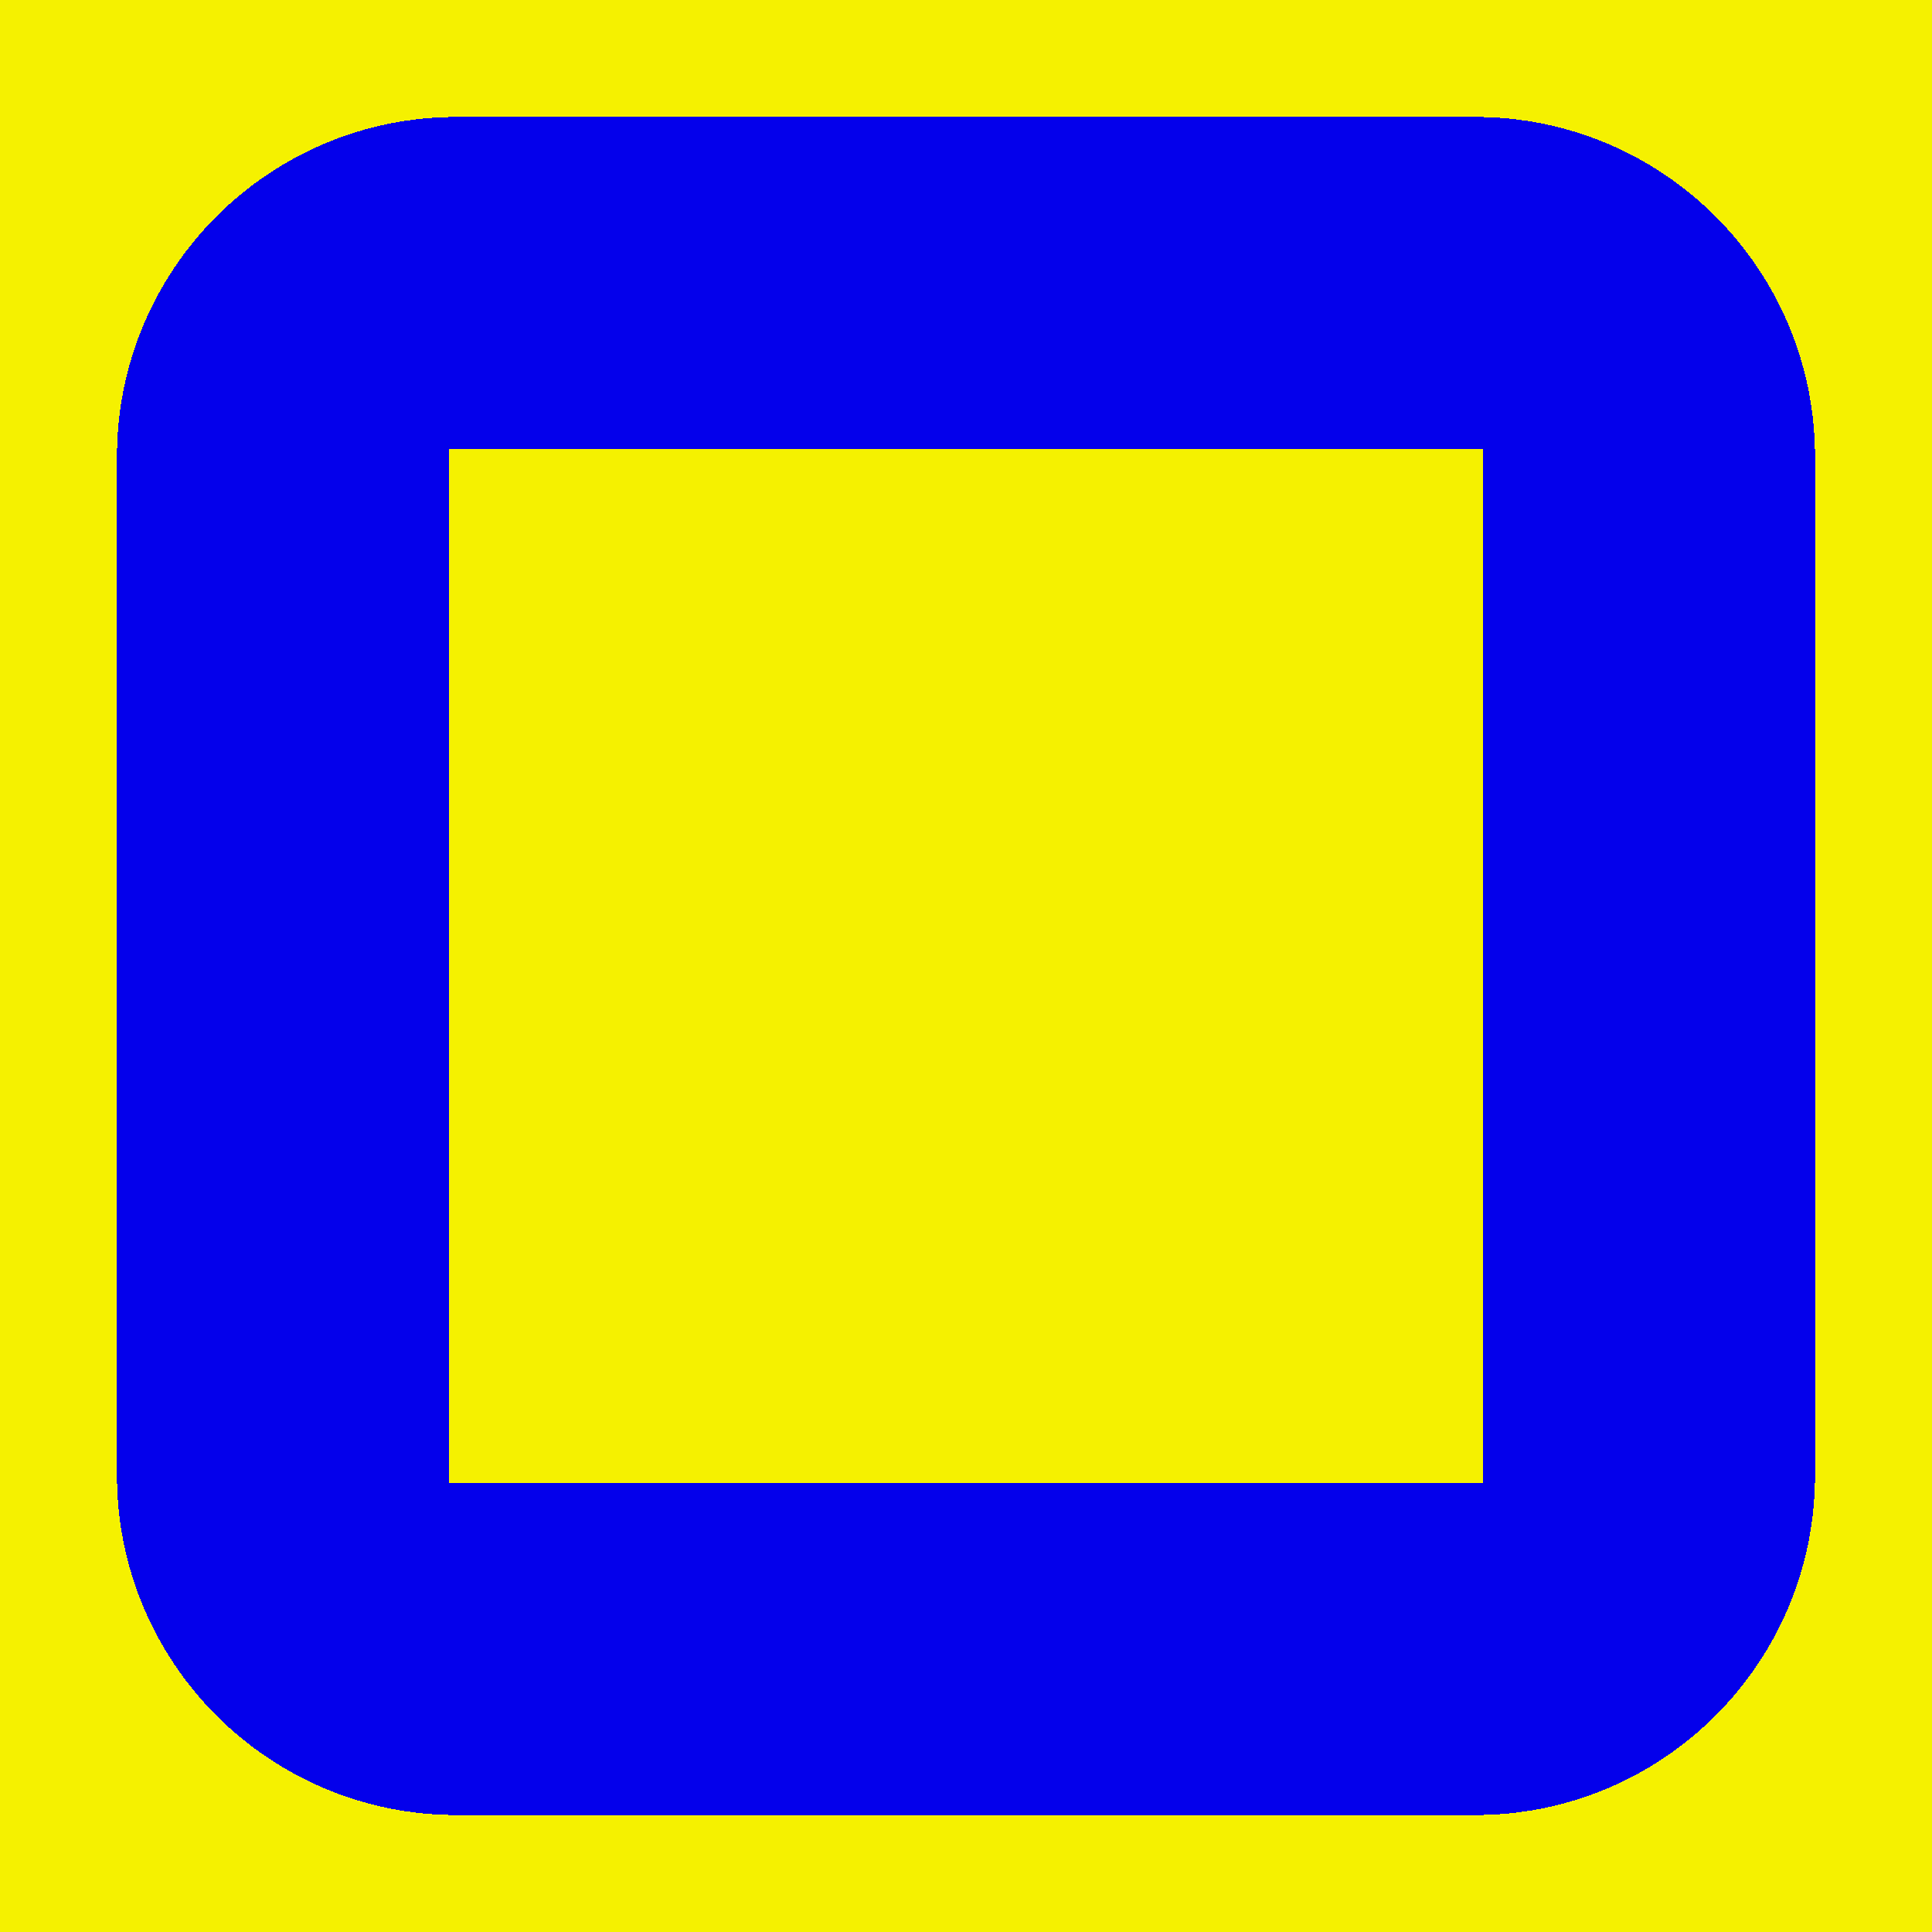
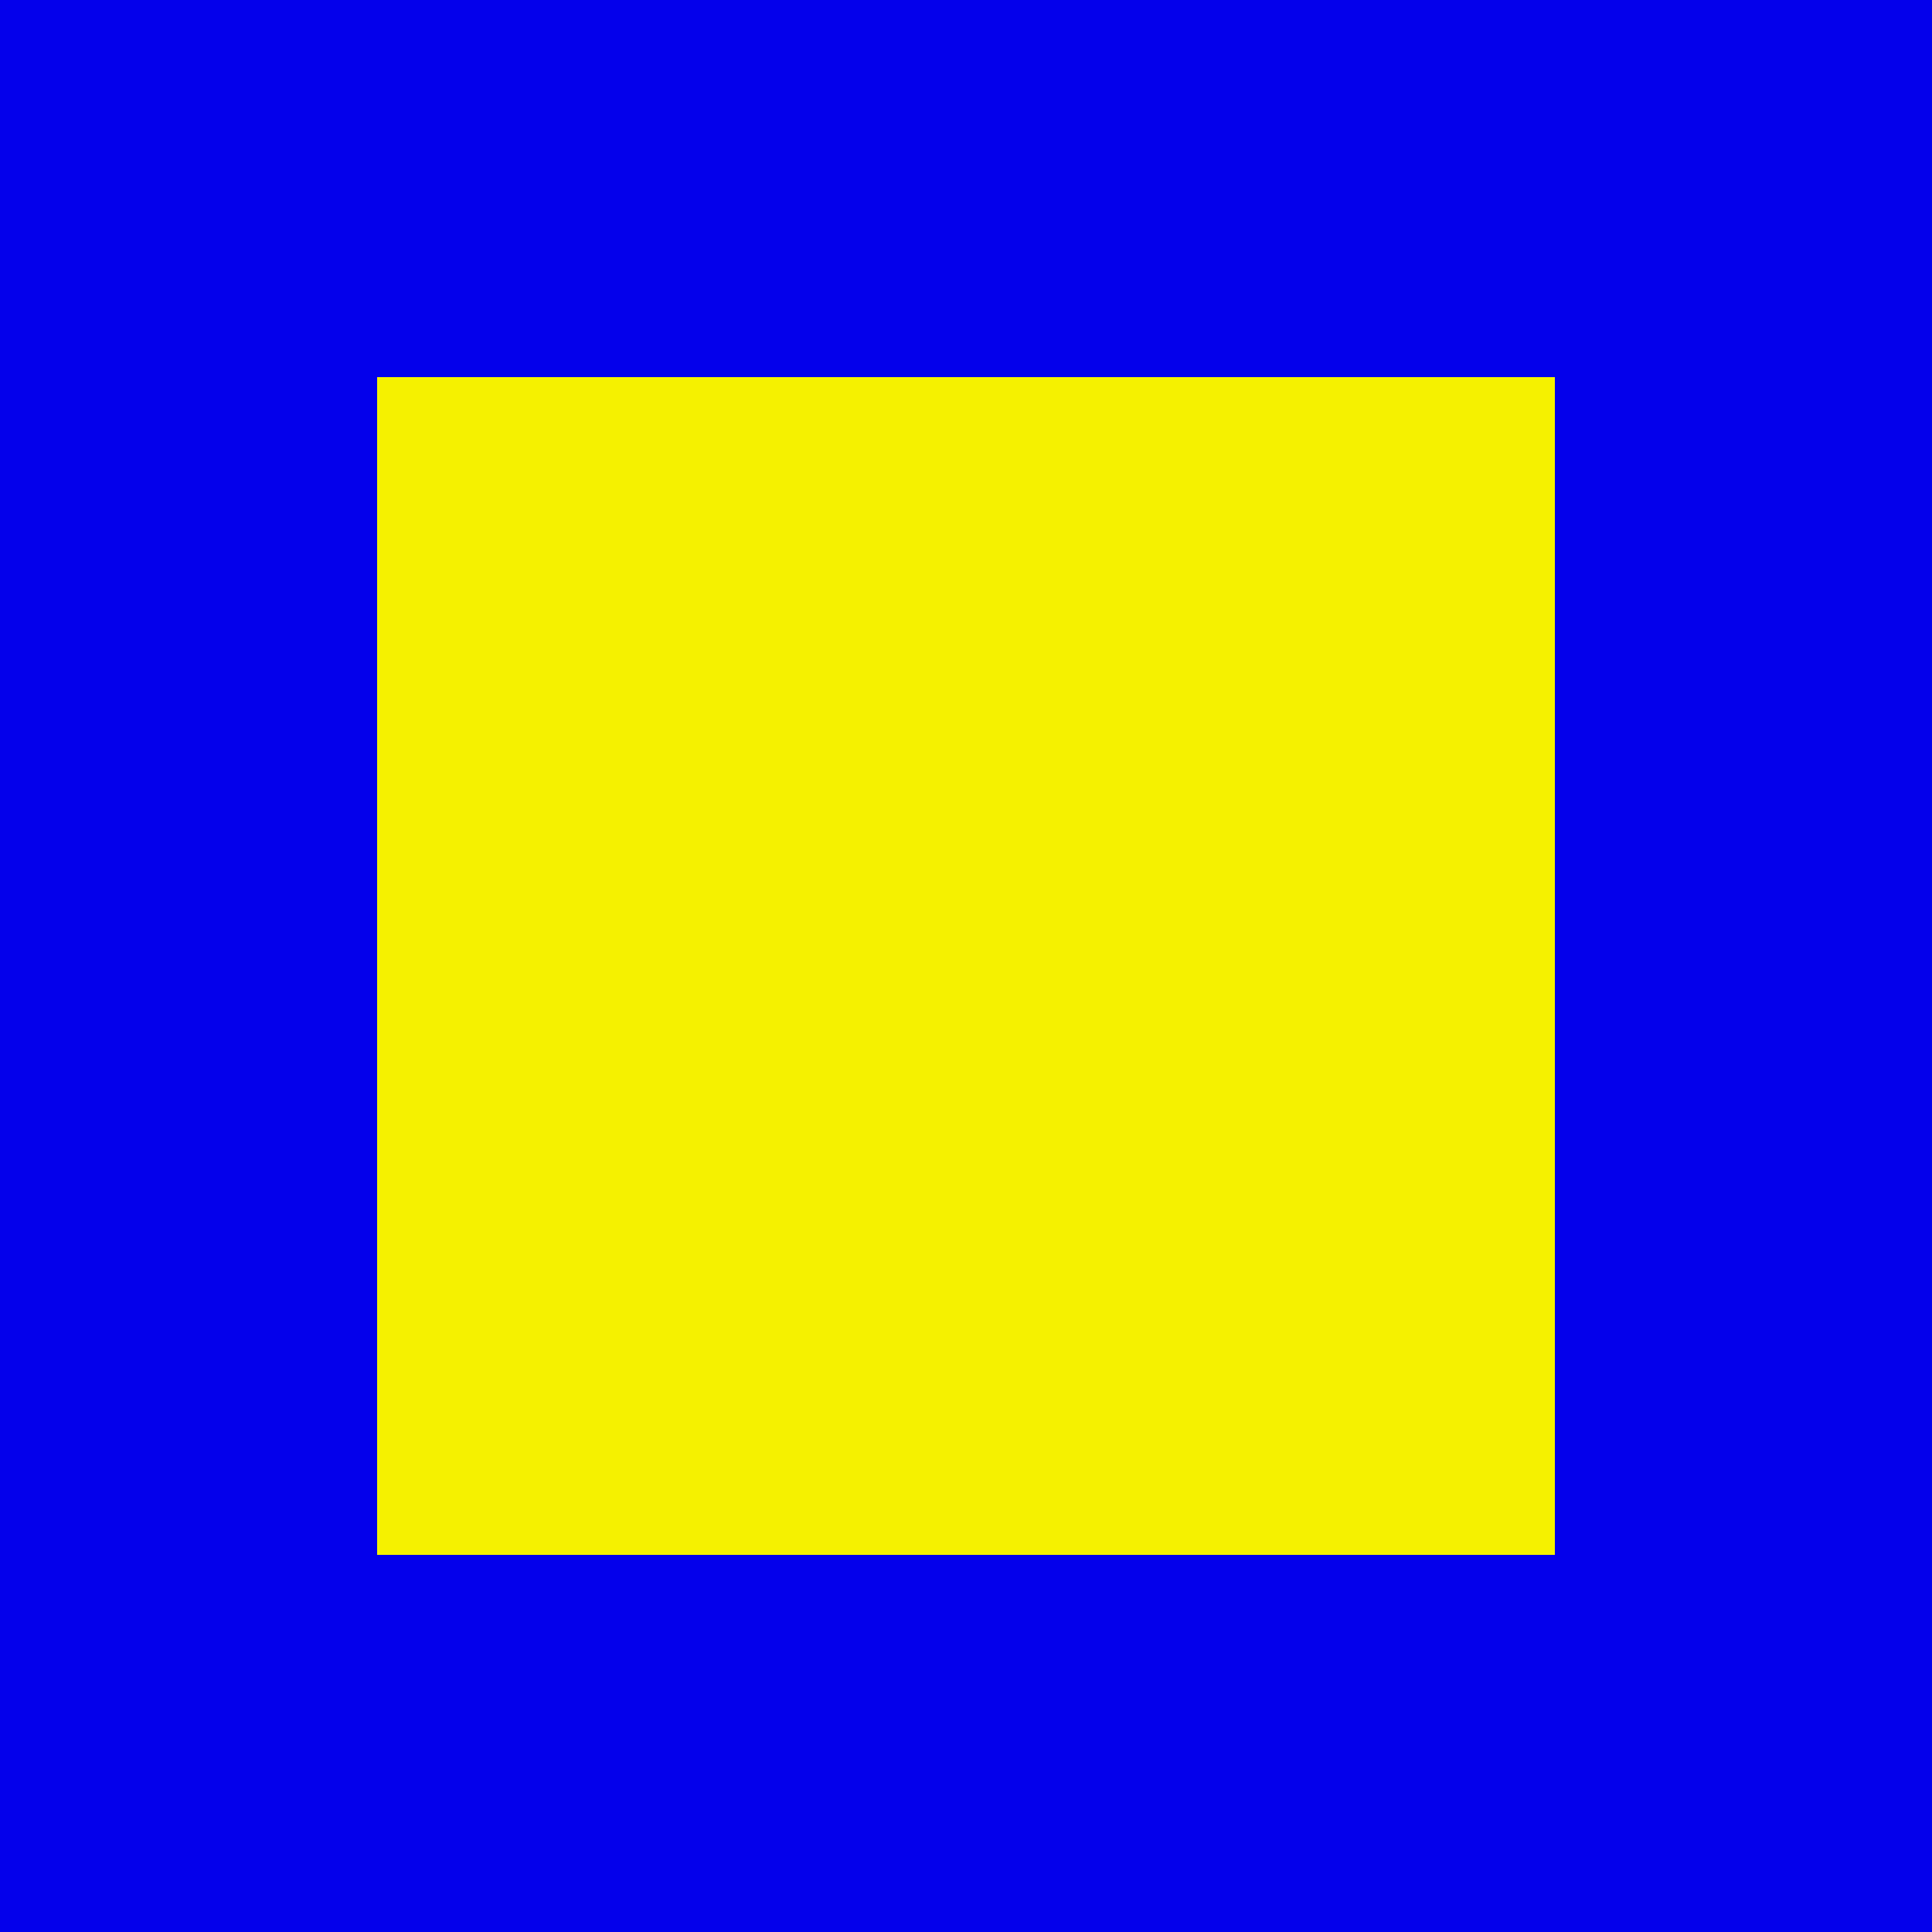
<svg xmlns="http://www.w3.org/2000/svg" width="1024" height="1024" viewBox="0 0 1024 1024" shape-rendering="crispEdges">
-   <rect x="0" y="0" width="1024" height="1024" fill="hsl(59, 100%, 48%)" />
-   <rect x="62" y="62" width="900" height="900" rx="180" ry="180" fill="hsl(241, 100%, 46%)" />
-   <rect x="238" y="238" width="548" height="548" fill="hsl(59, 100%, 48%)" />
+   <rect x="0" y="0" width="1024" height="1024" fill="hsl(241, 100%, 46%)" />
+   <rect x="200" y="200" width="624" height="624" fill="hsl(59, 100%, 48%)" />
</svg>
